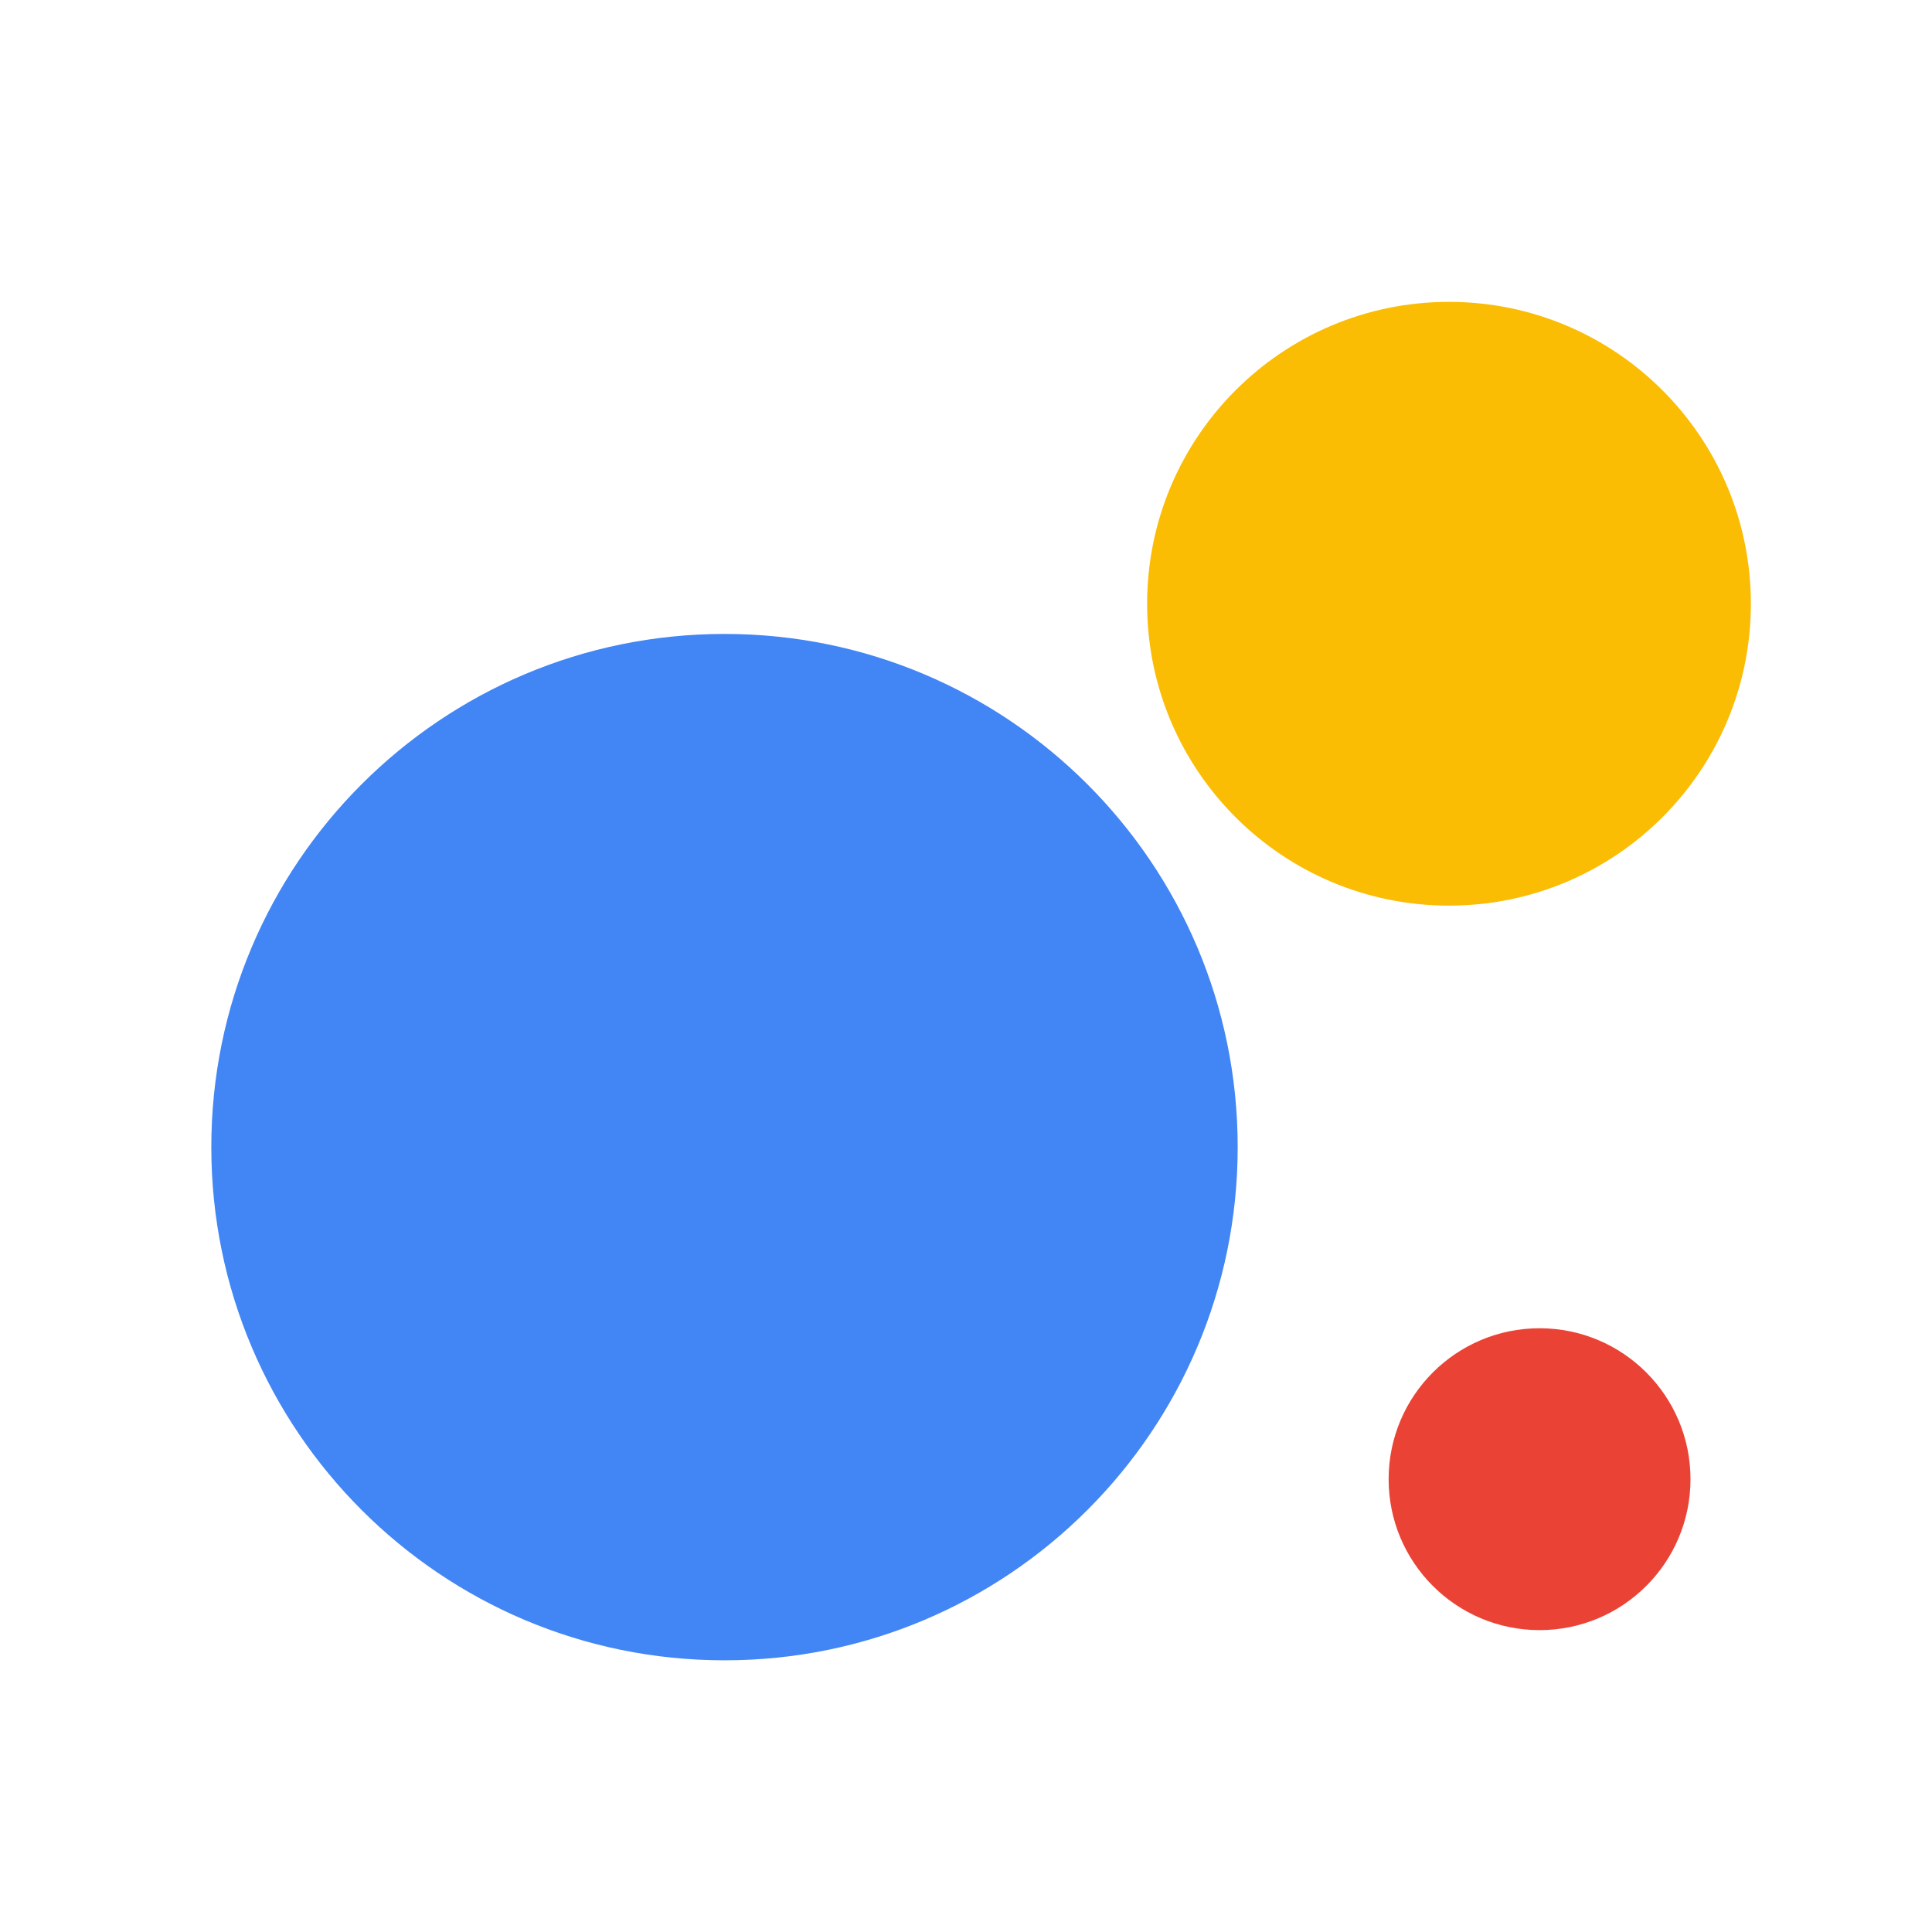
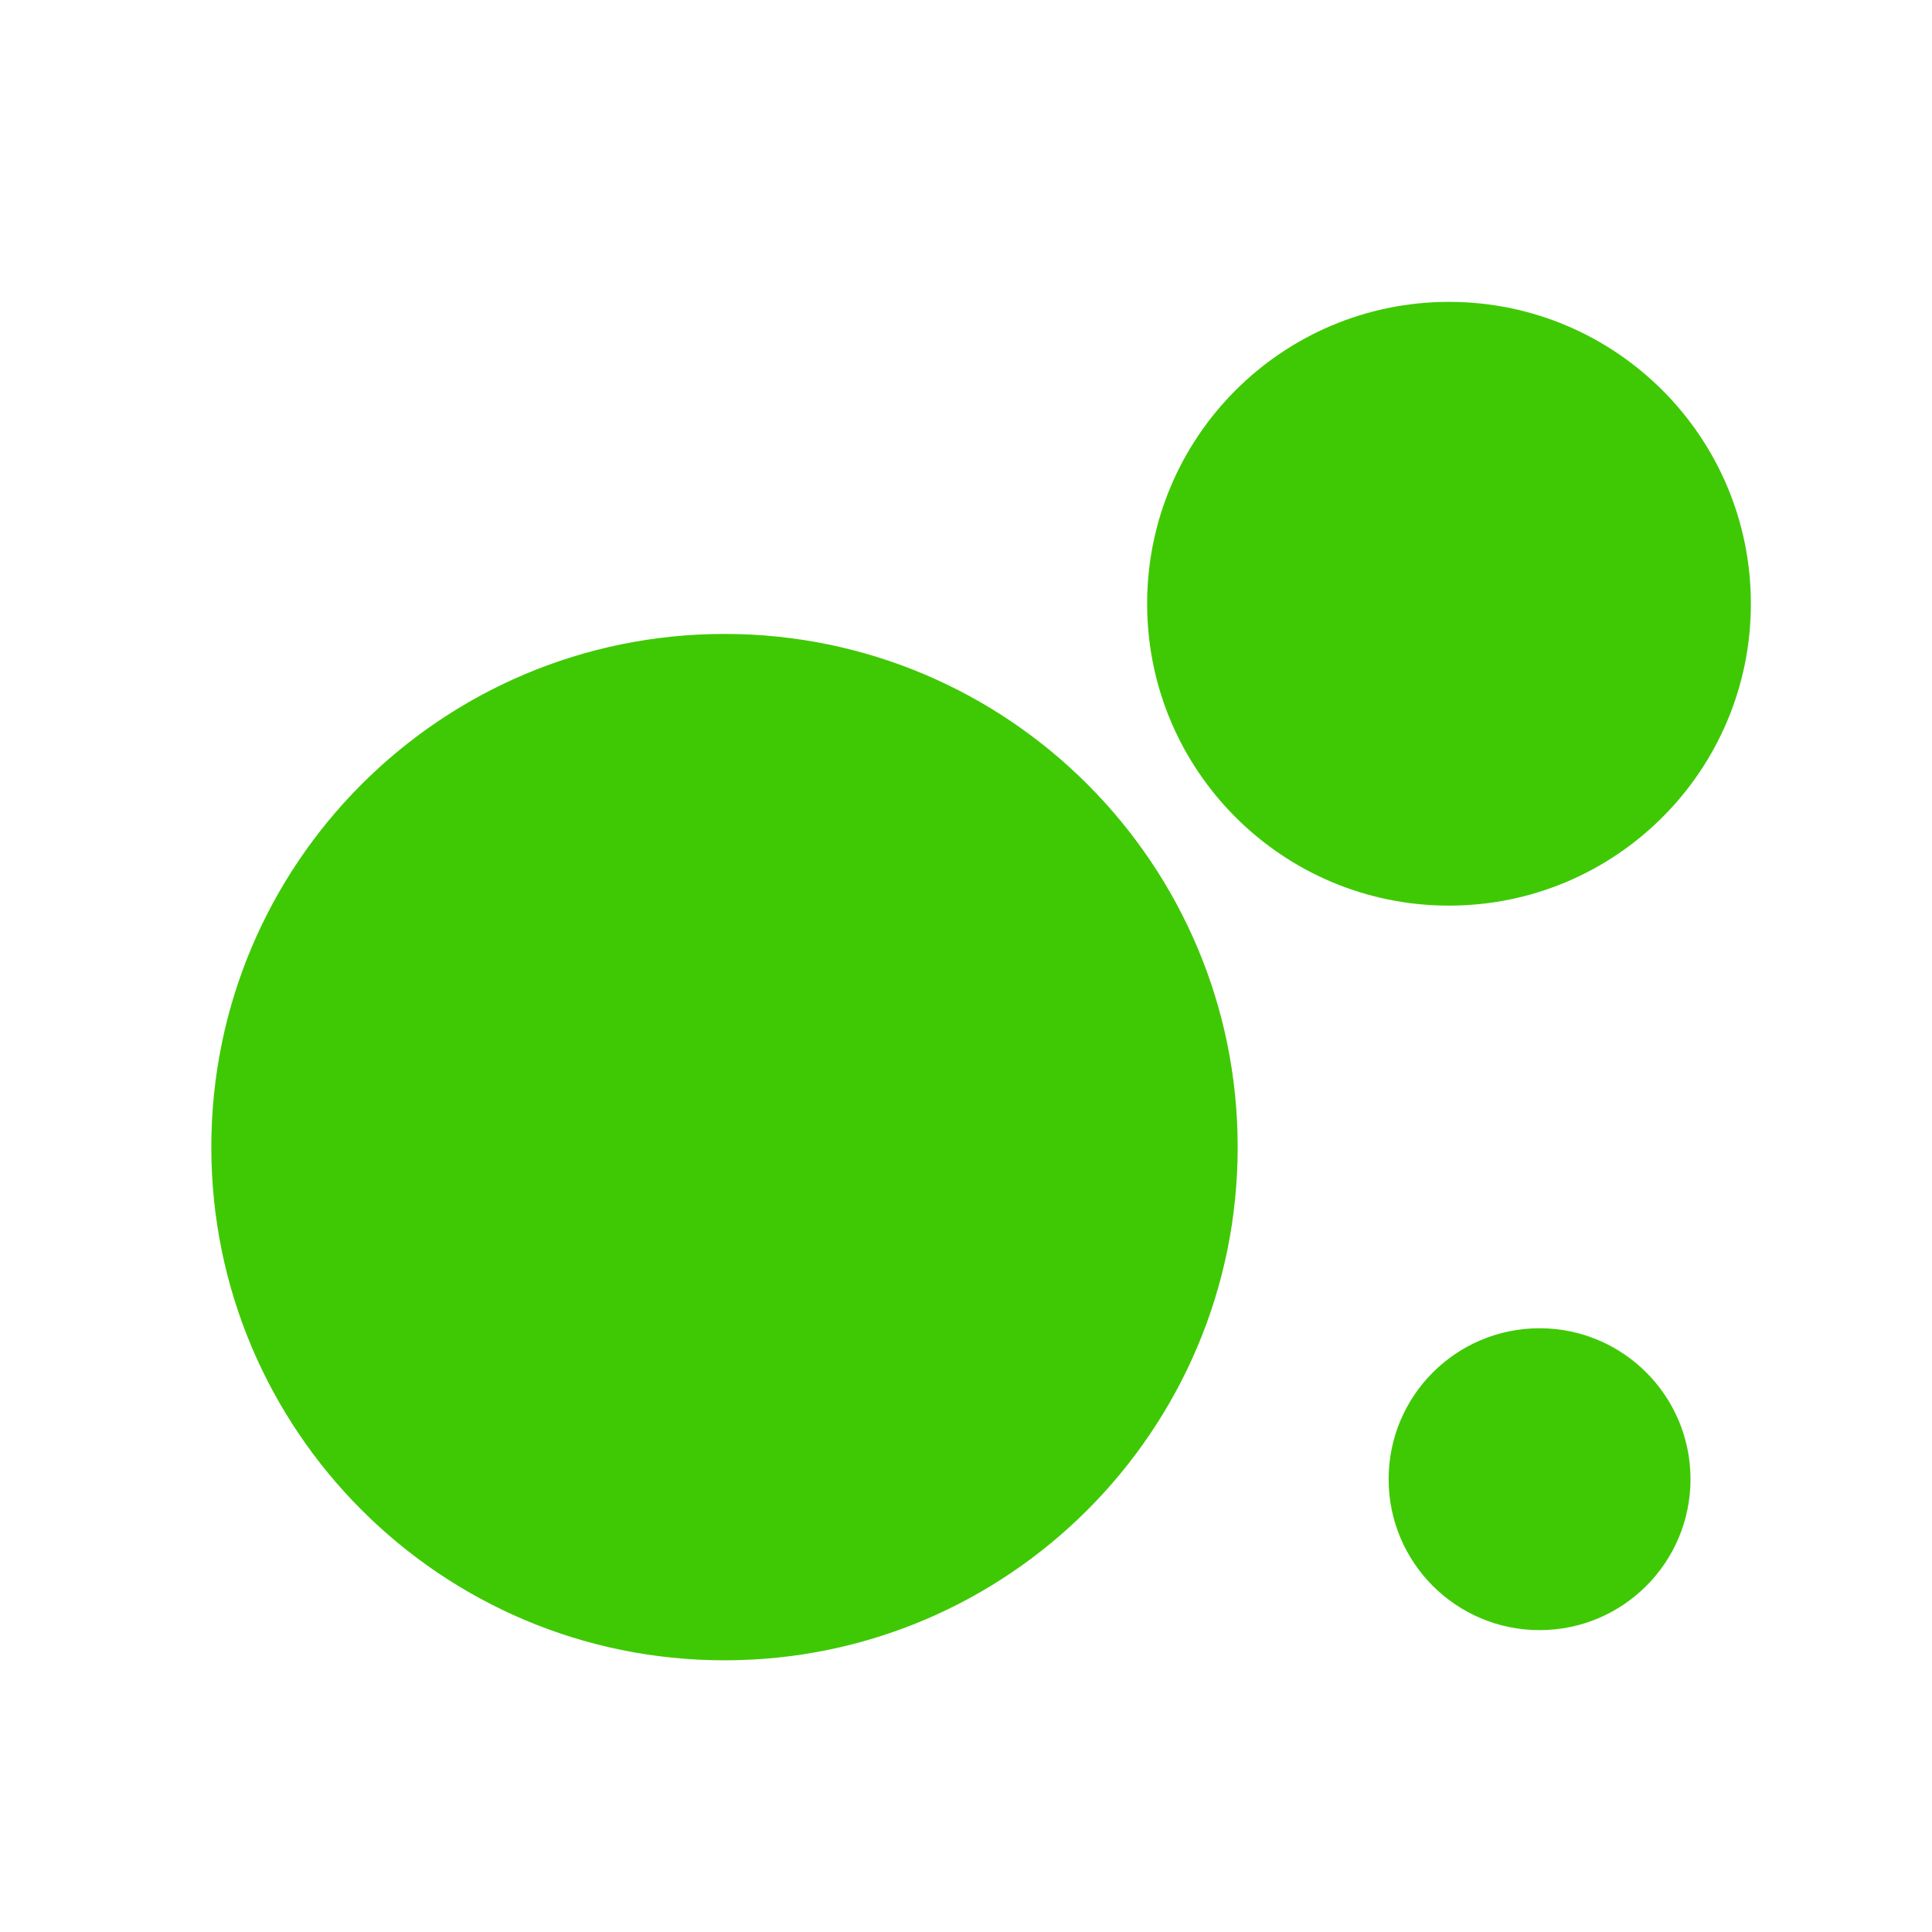
<svg xmlns="http://www.w3.org/2000/svg" viewBox="0 0 32 32">
-   <circle cx="12" cy="19" r="8.5" fill="#4285f4" />
-   <circle cx="24" cy="10" r="5" fill="#fbbc04" />
-   <circle cx="25.5" cy="24.5" r="2.5" fill="#ea4335" />
+   <circle cx="12" cy="19" r="8.5" fill="#3fc904" />
+   <circle cx="24" cy="10" r="5" fill="#3fc904" />
+   <circle cx="25.5" cy="24.5" r="2.5" fill="#3fc904" />
</svg>
